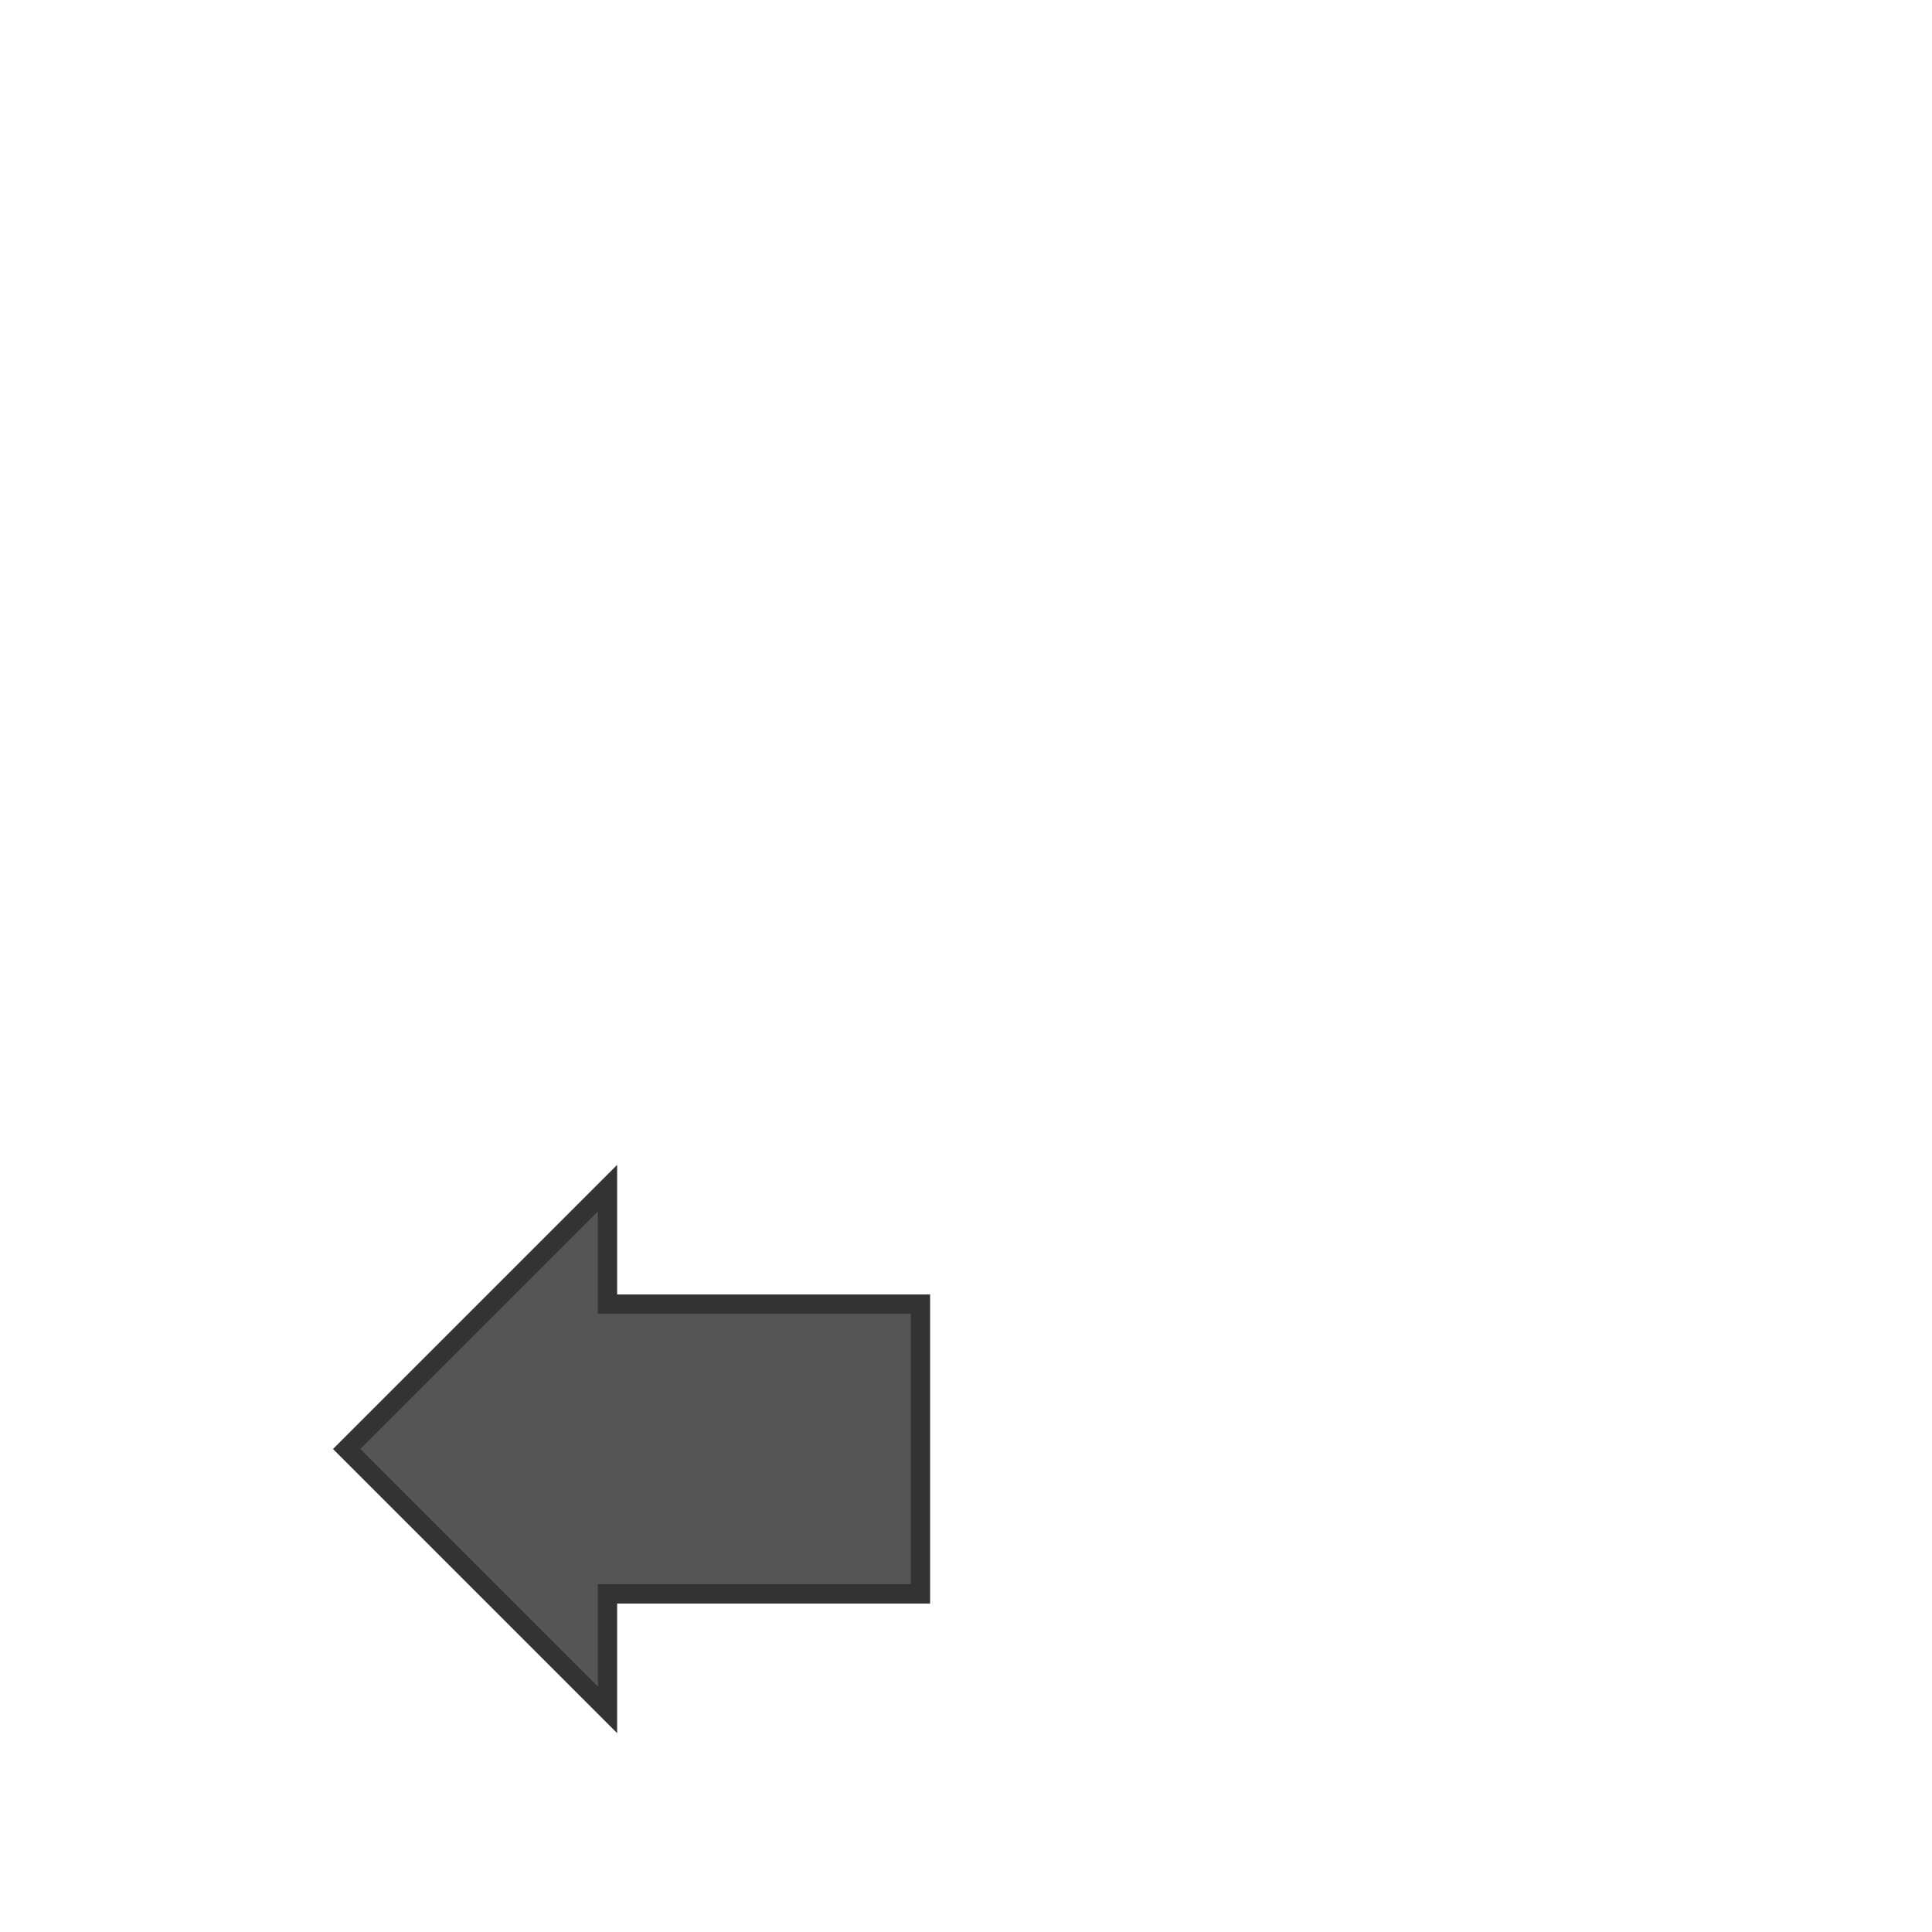
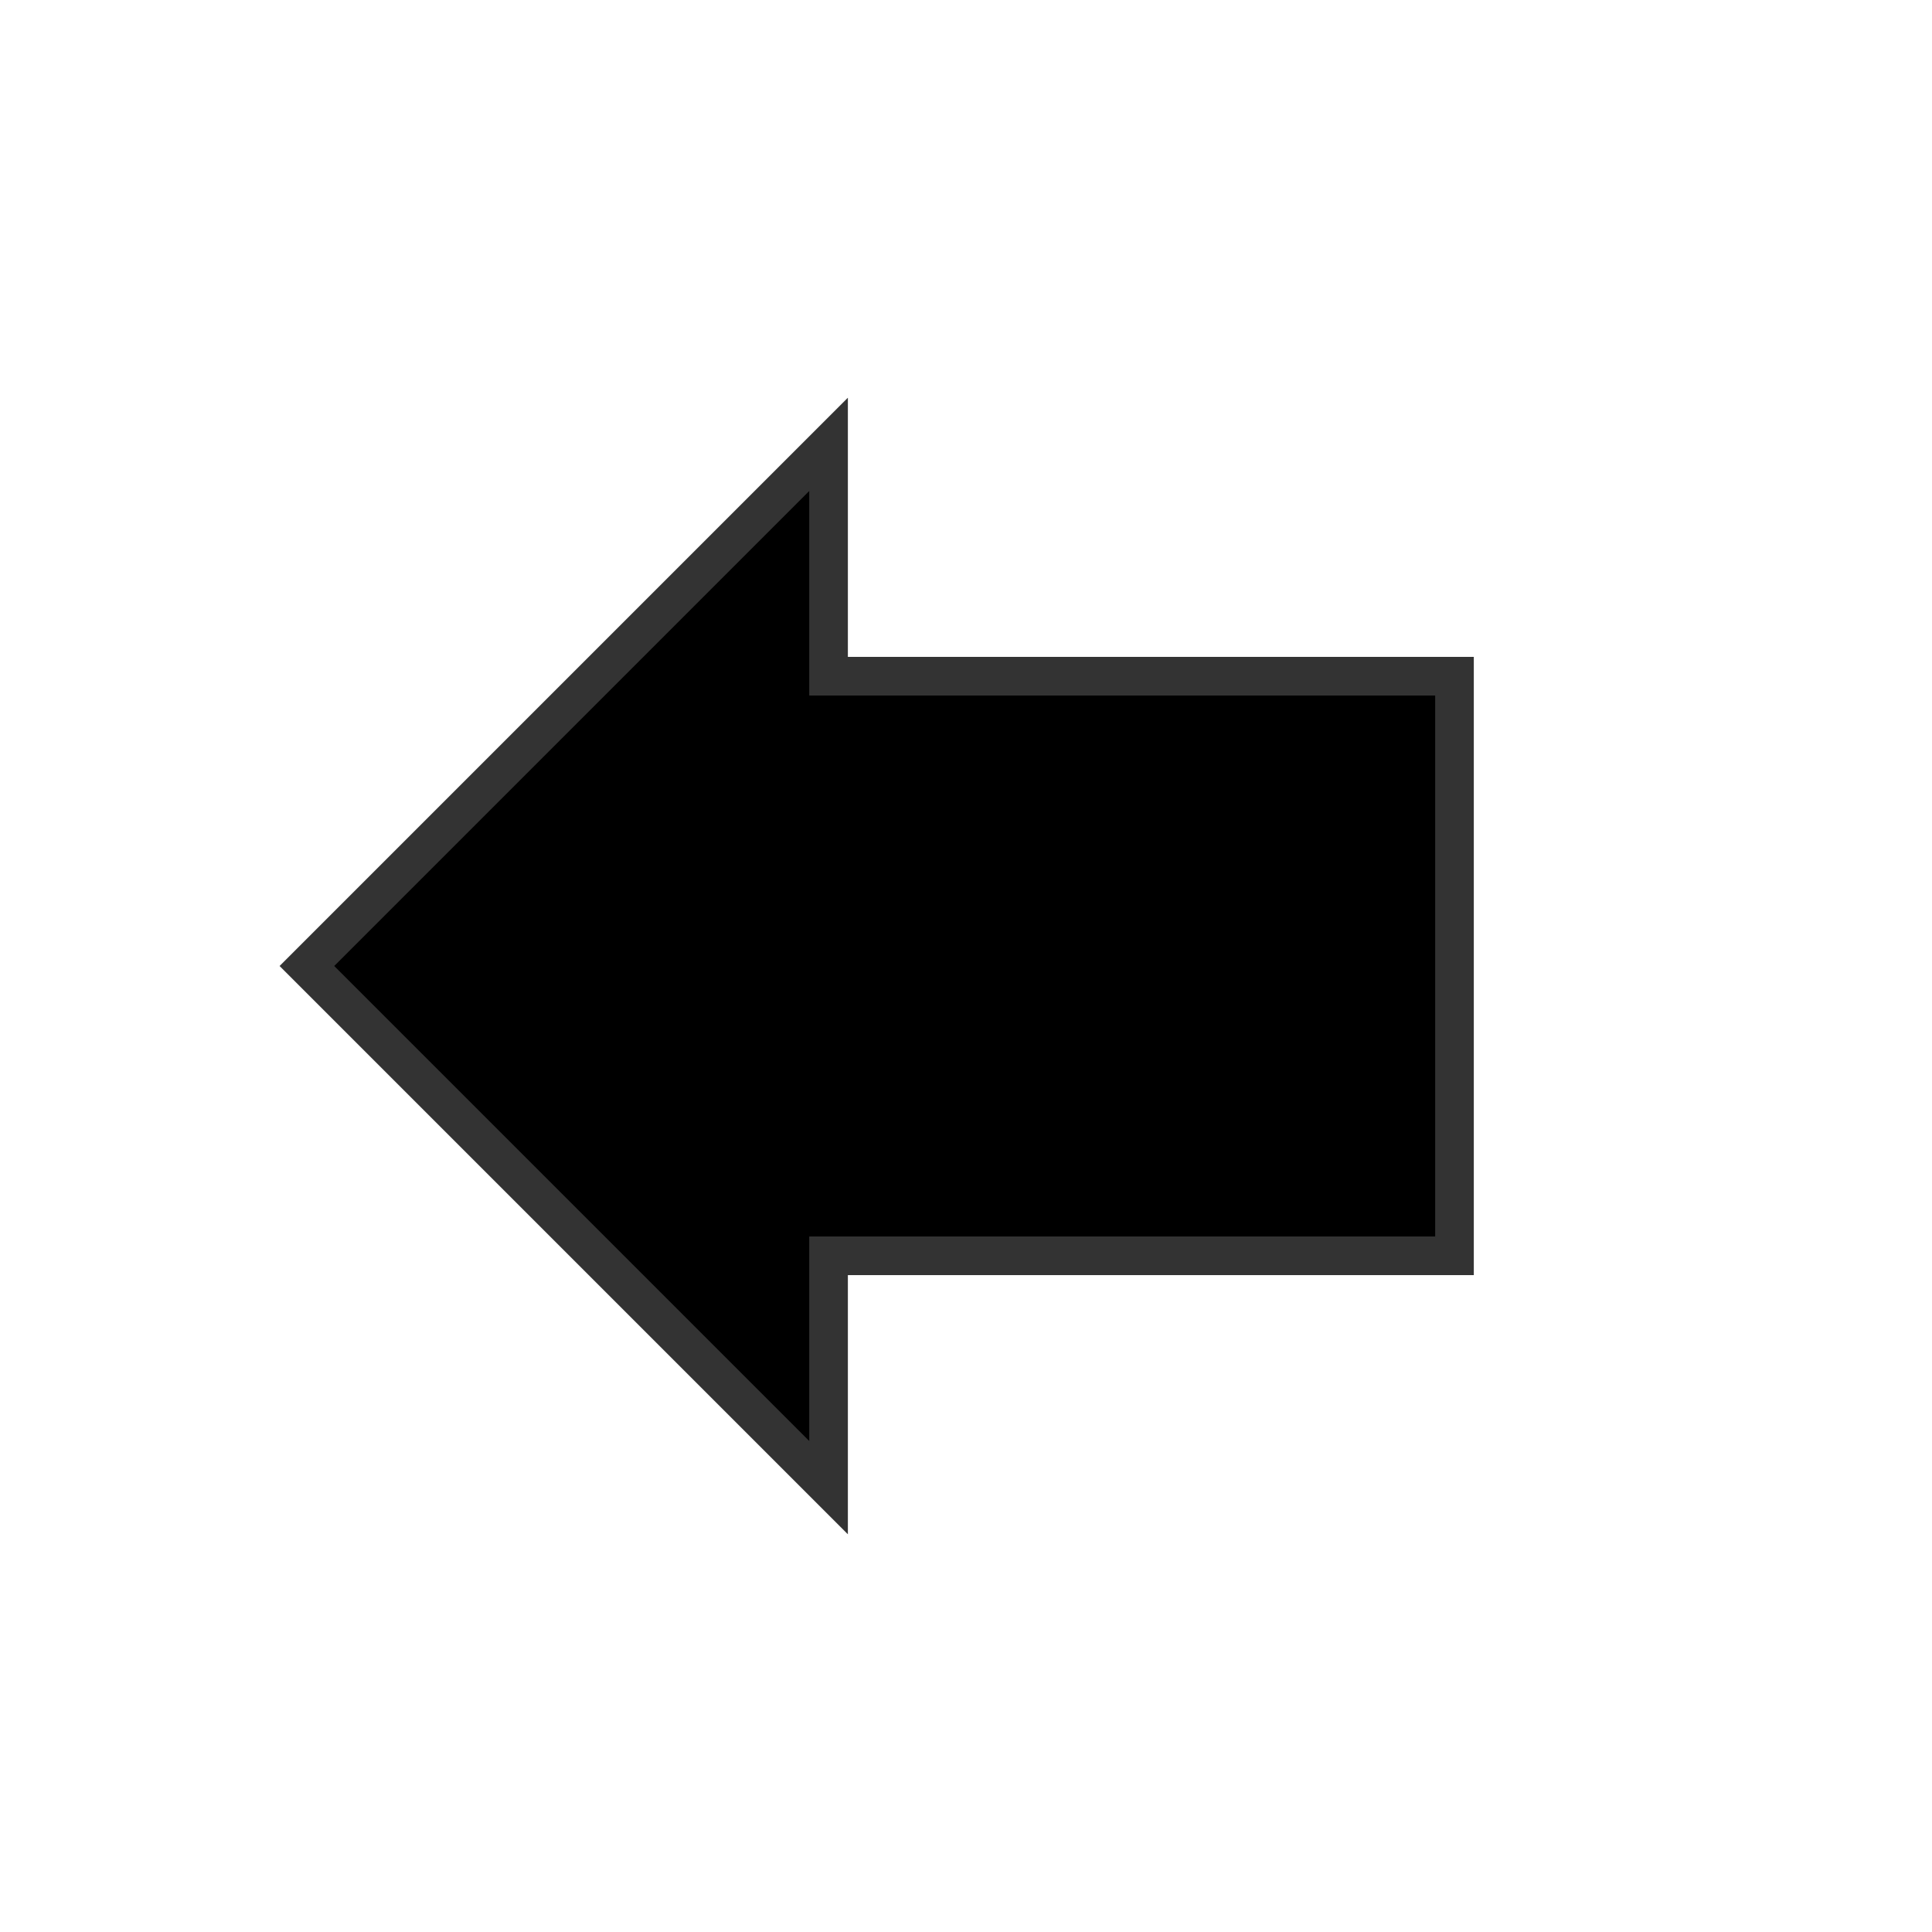
- <svg xmlns="http://www.w3.org/2000/svg" width="200" height="200" viewBox="0 0 200 200">
-   <path d="M 95.284 135             L 62.886 135             L 62.886 123             L 35.886 150             L 62.886 177             L 62.886 165             L 95.284 165             Z" fill="#555555" stroke="#333333" stroke-width="2" />
+ <svg xmlns="http://www.w3.org/2000/svg" width="200" height="200" viewBox="20 100 100 100">
+   <path d="M 95.284 135 L 62.886 135 L 62.886 123 L 35.886 150 L 62.886 177 L 62.886 165 L 95.284 165Z" stroke="#333333" stroke-width="2" />
</svg>
